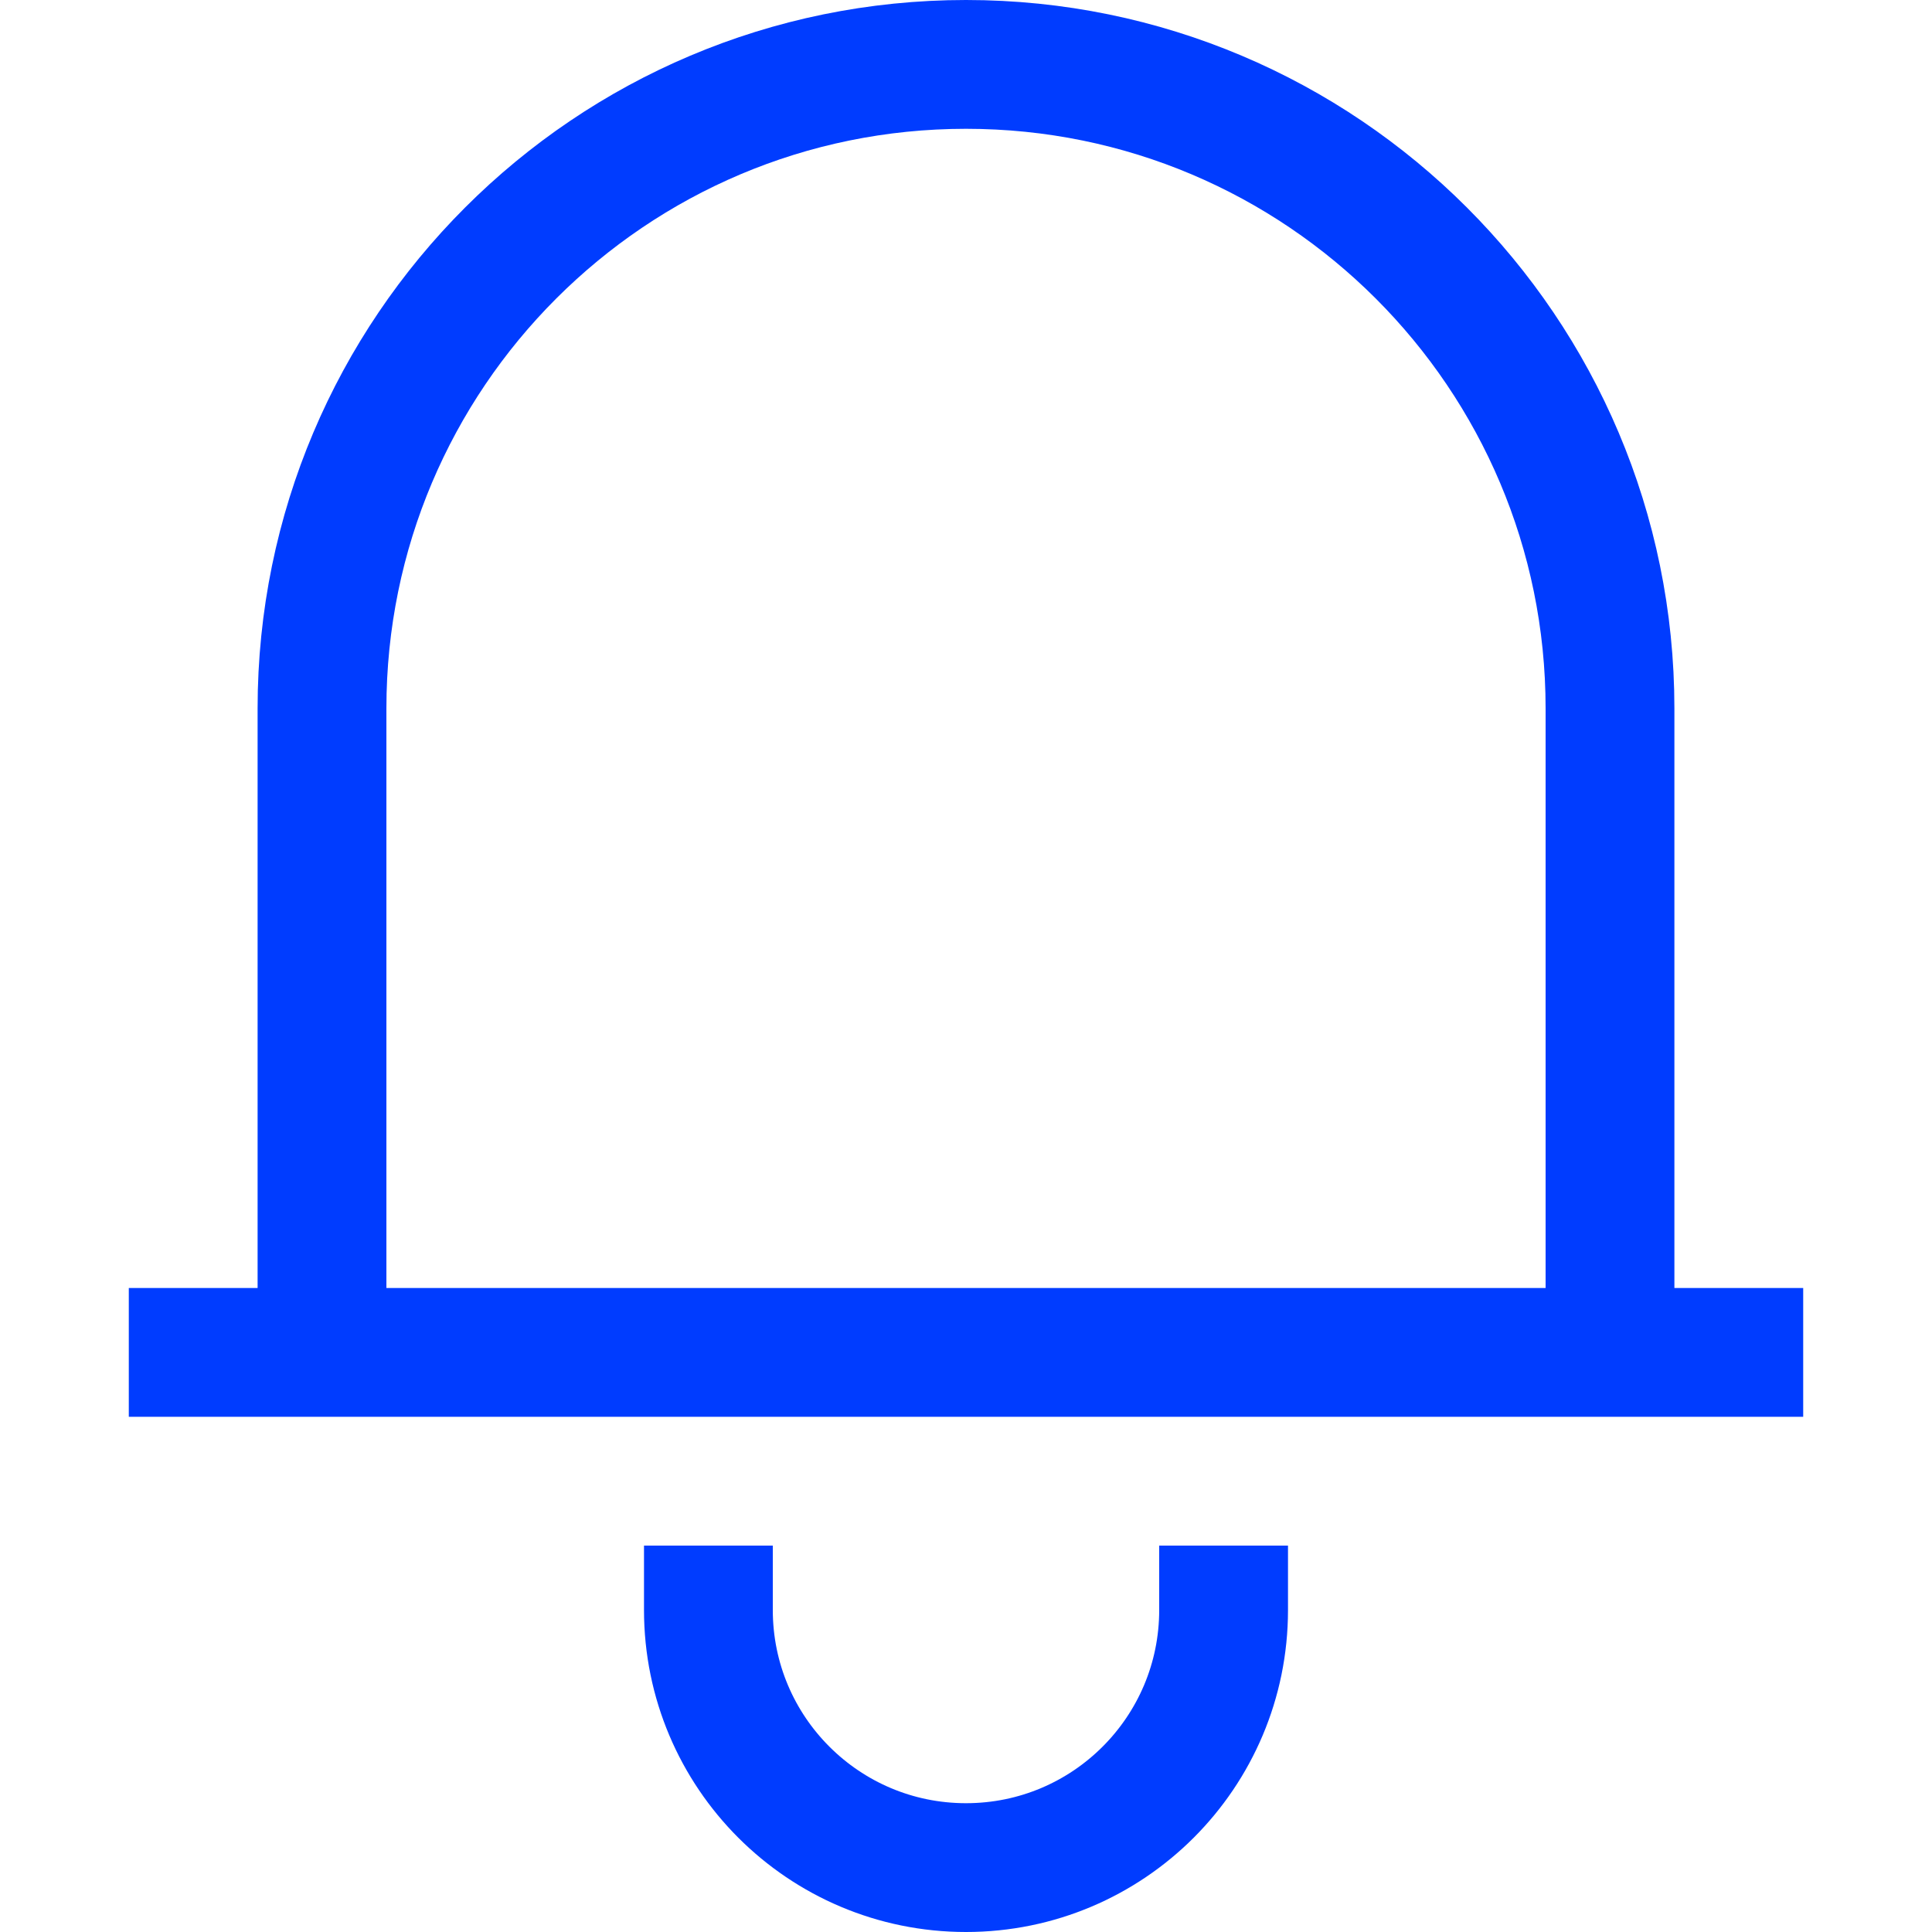
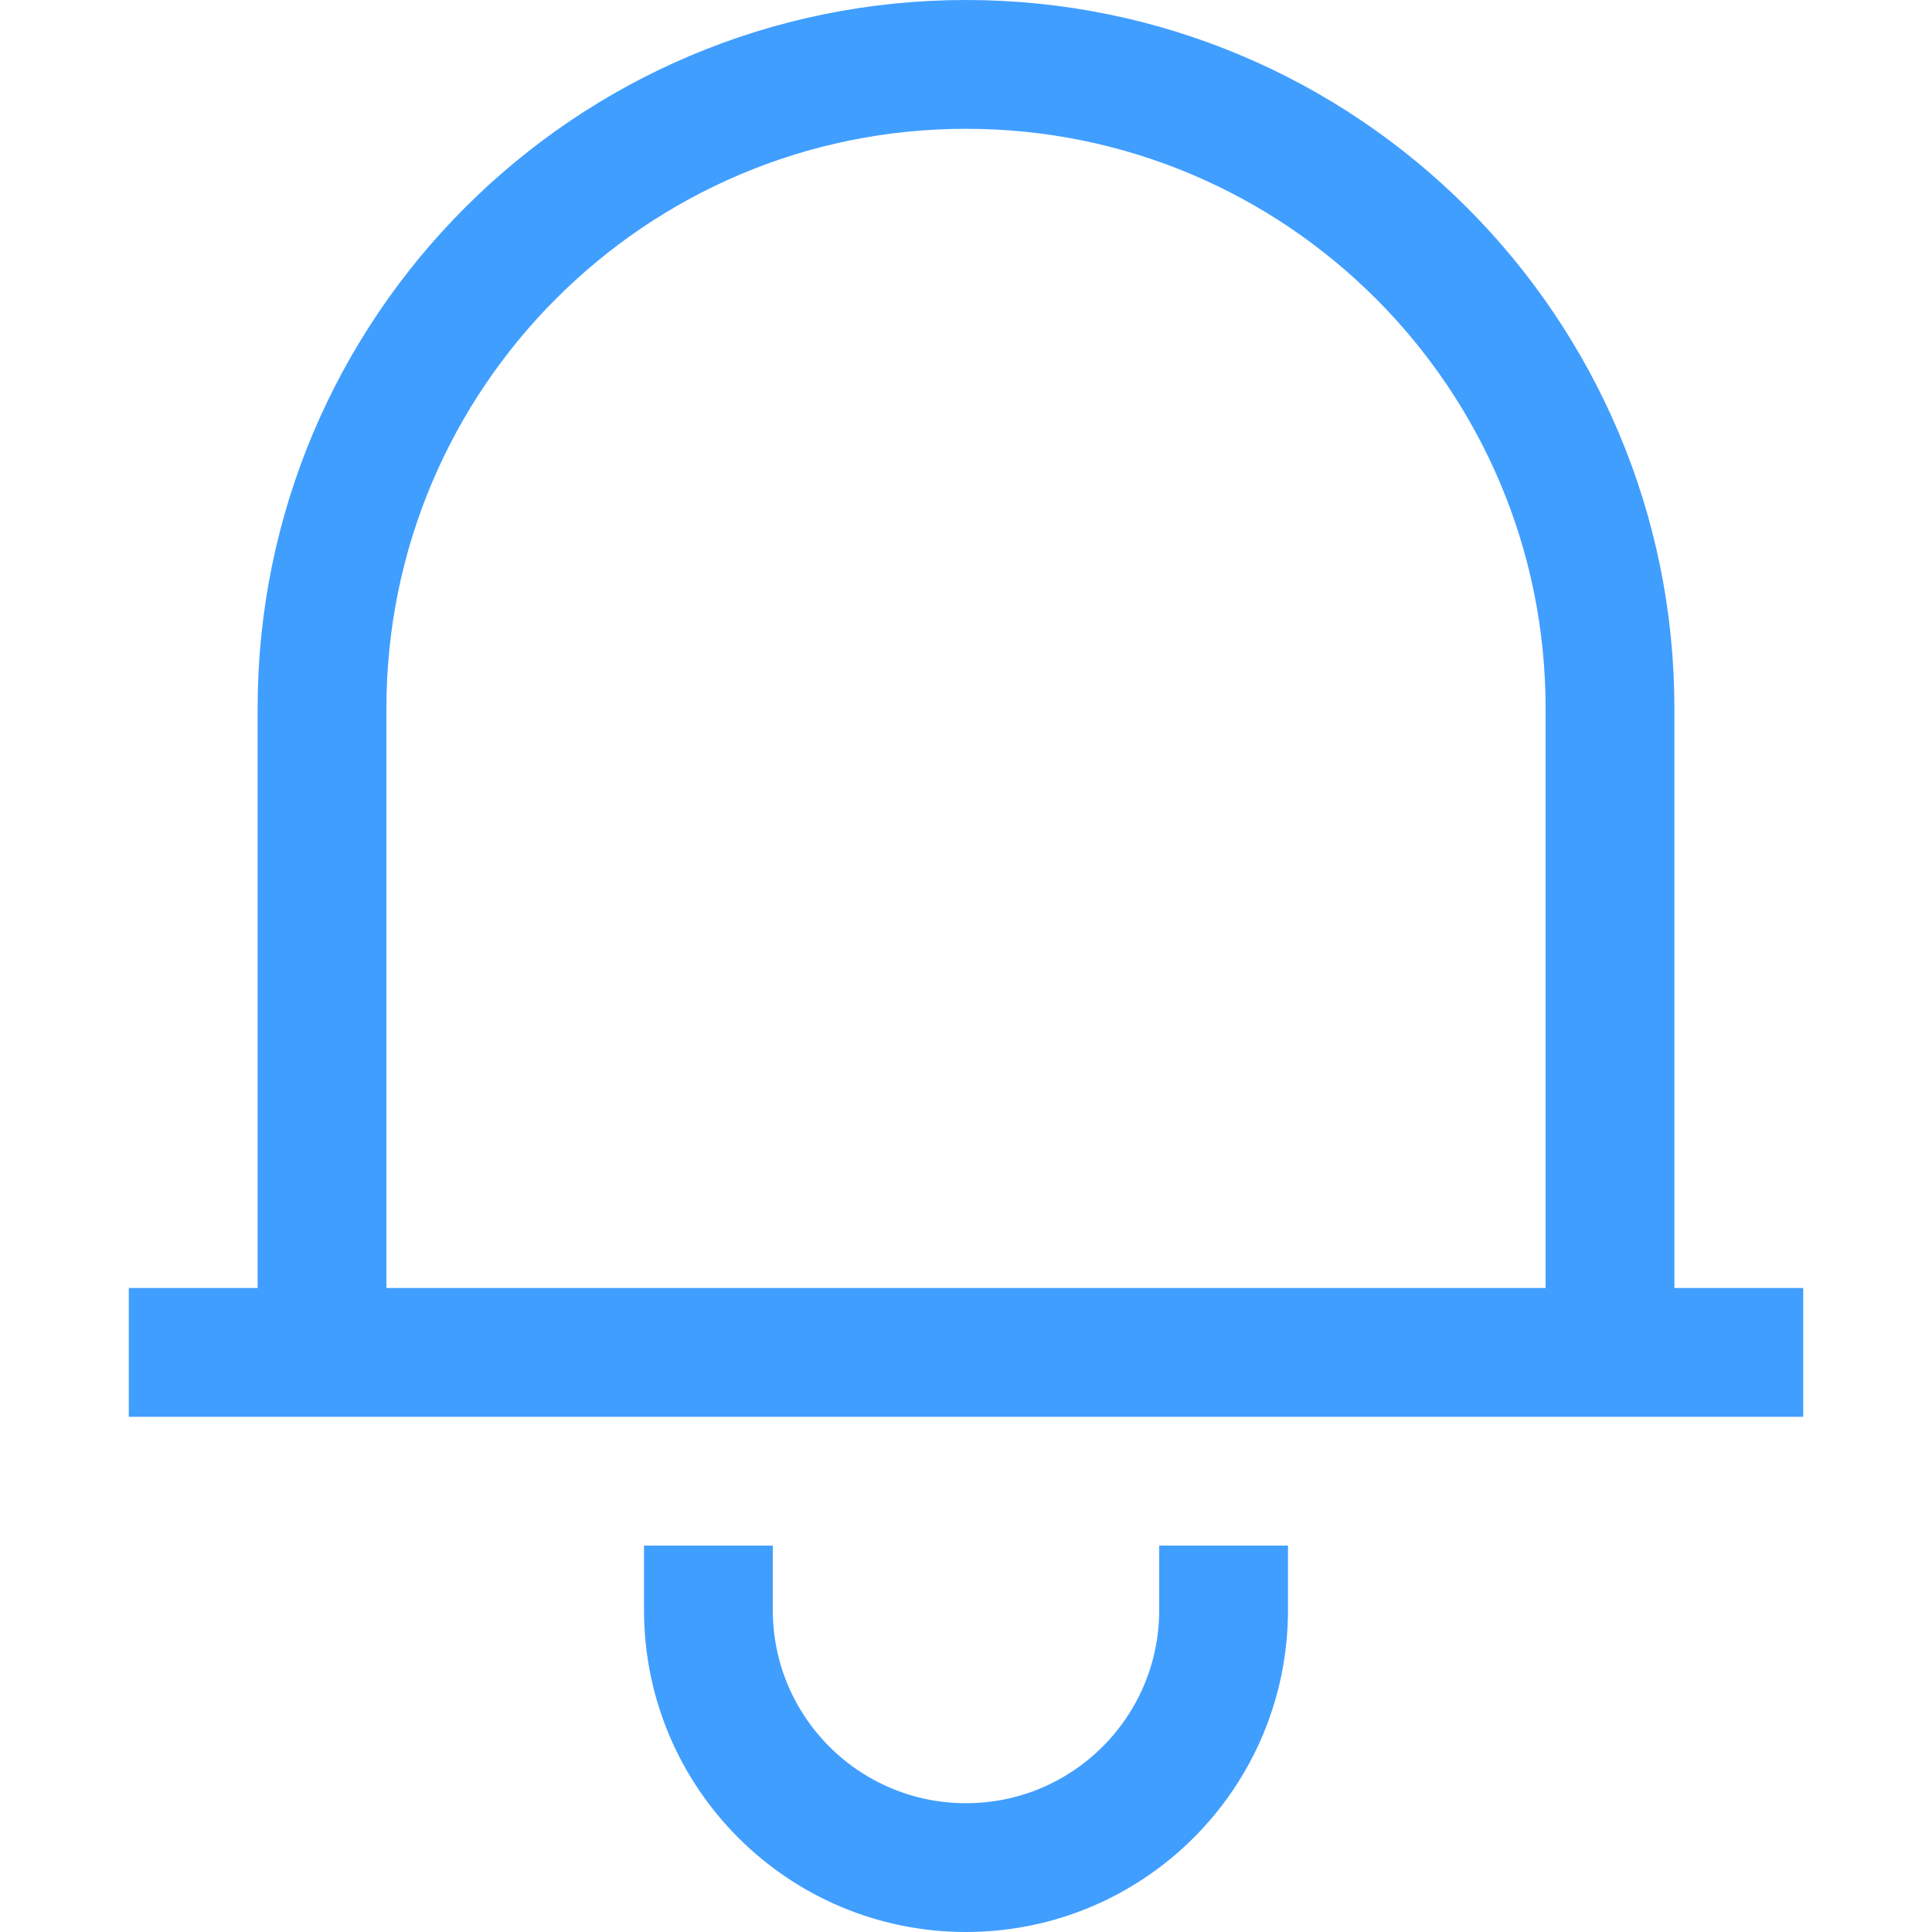
<svg xmlns="http://www.w3.org/2000/svg" width="15" height="15" viewBox="0 0 15 15" fill="none">
-   <path d="M1 10.5H14M2.5 10.5V5.5C2.5 2.739 4.739 0.5 7.5 0.5C10.261 0.5 12.5 2.739 12.5 5.5V10.5M5.5 12V12.5C5.5 13.605 6.395 14.5 7.5 14.5C8.605 14.5 9.5 13.605 9.5 12.5V12" stroke="#003cff" />
+   <path d="M1 10.5H14M2.5 10.5V5.5C2.5 2.739 4.739 0.5 7.5 0.5C10.261 0.5 12.5 2.739 12.5 5.5V10.5M5.5 12V12.5C5.5 13.605 6.395 14.5 7.5 14.5C8.605 14.5 9.5 13.605 9.5 12.5V12" stroke="#409EFF" />
</svg>
